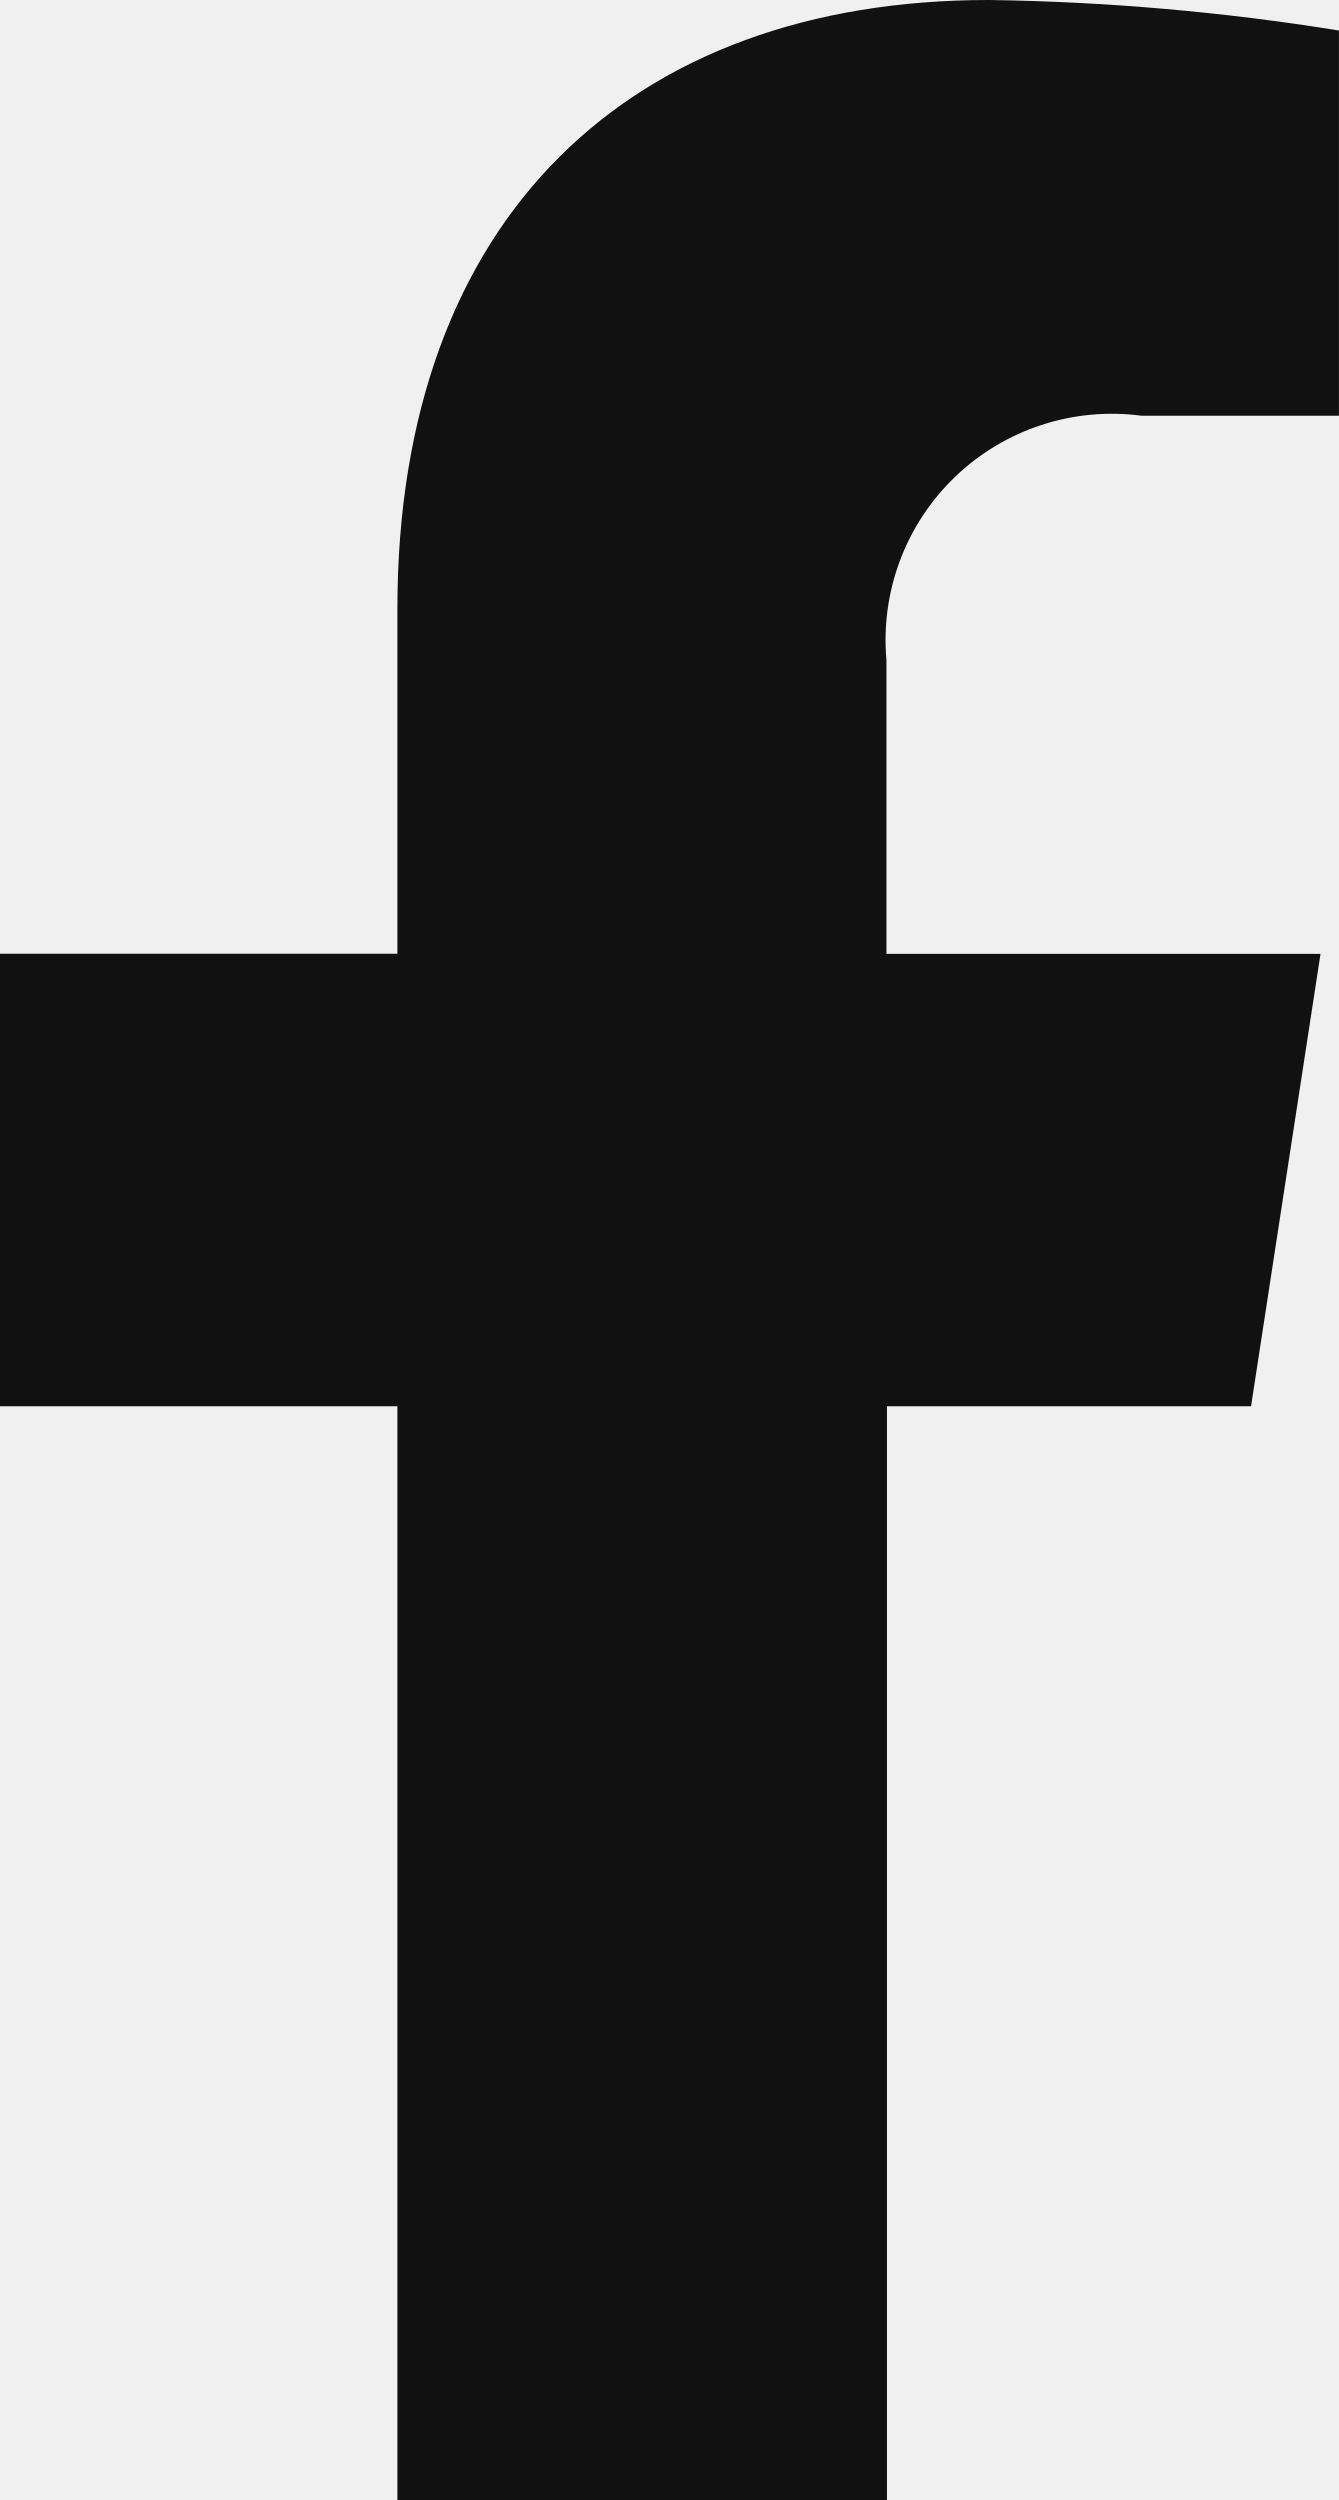
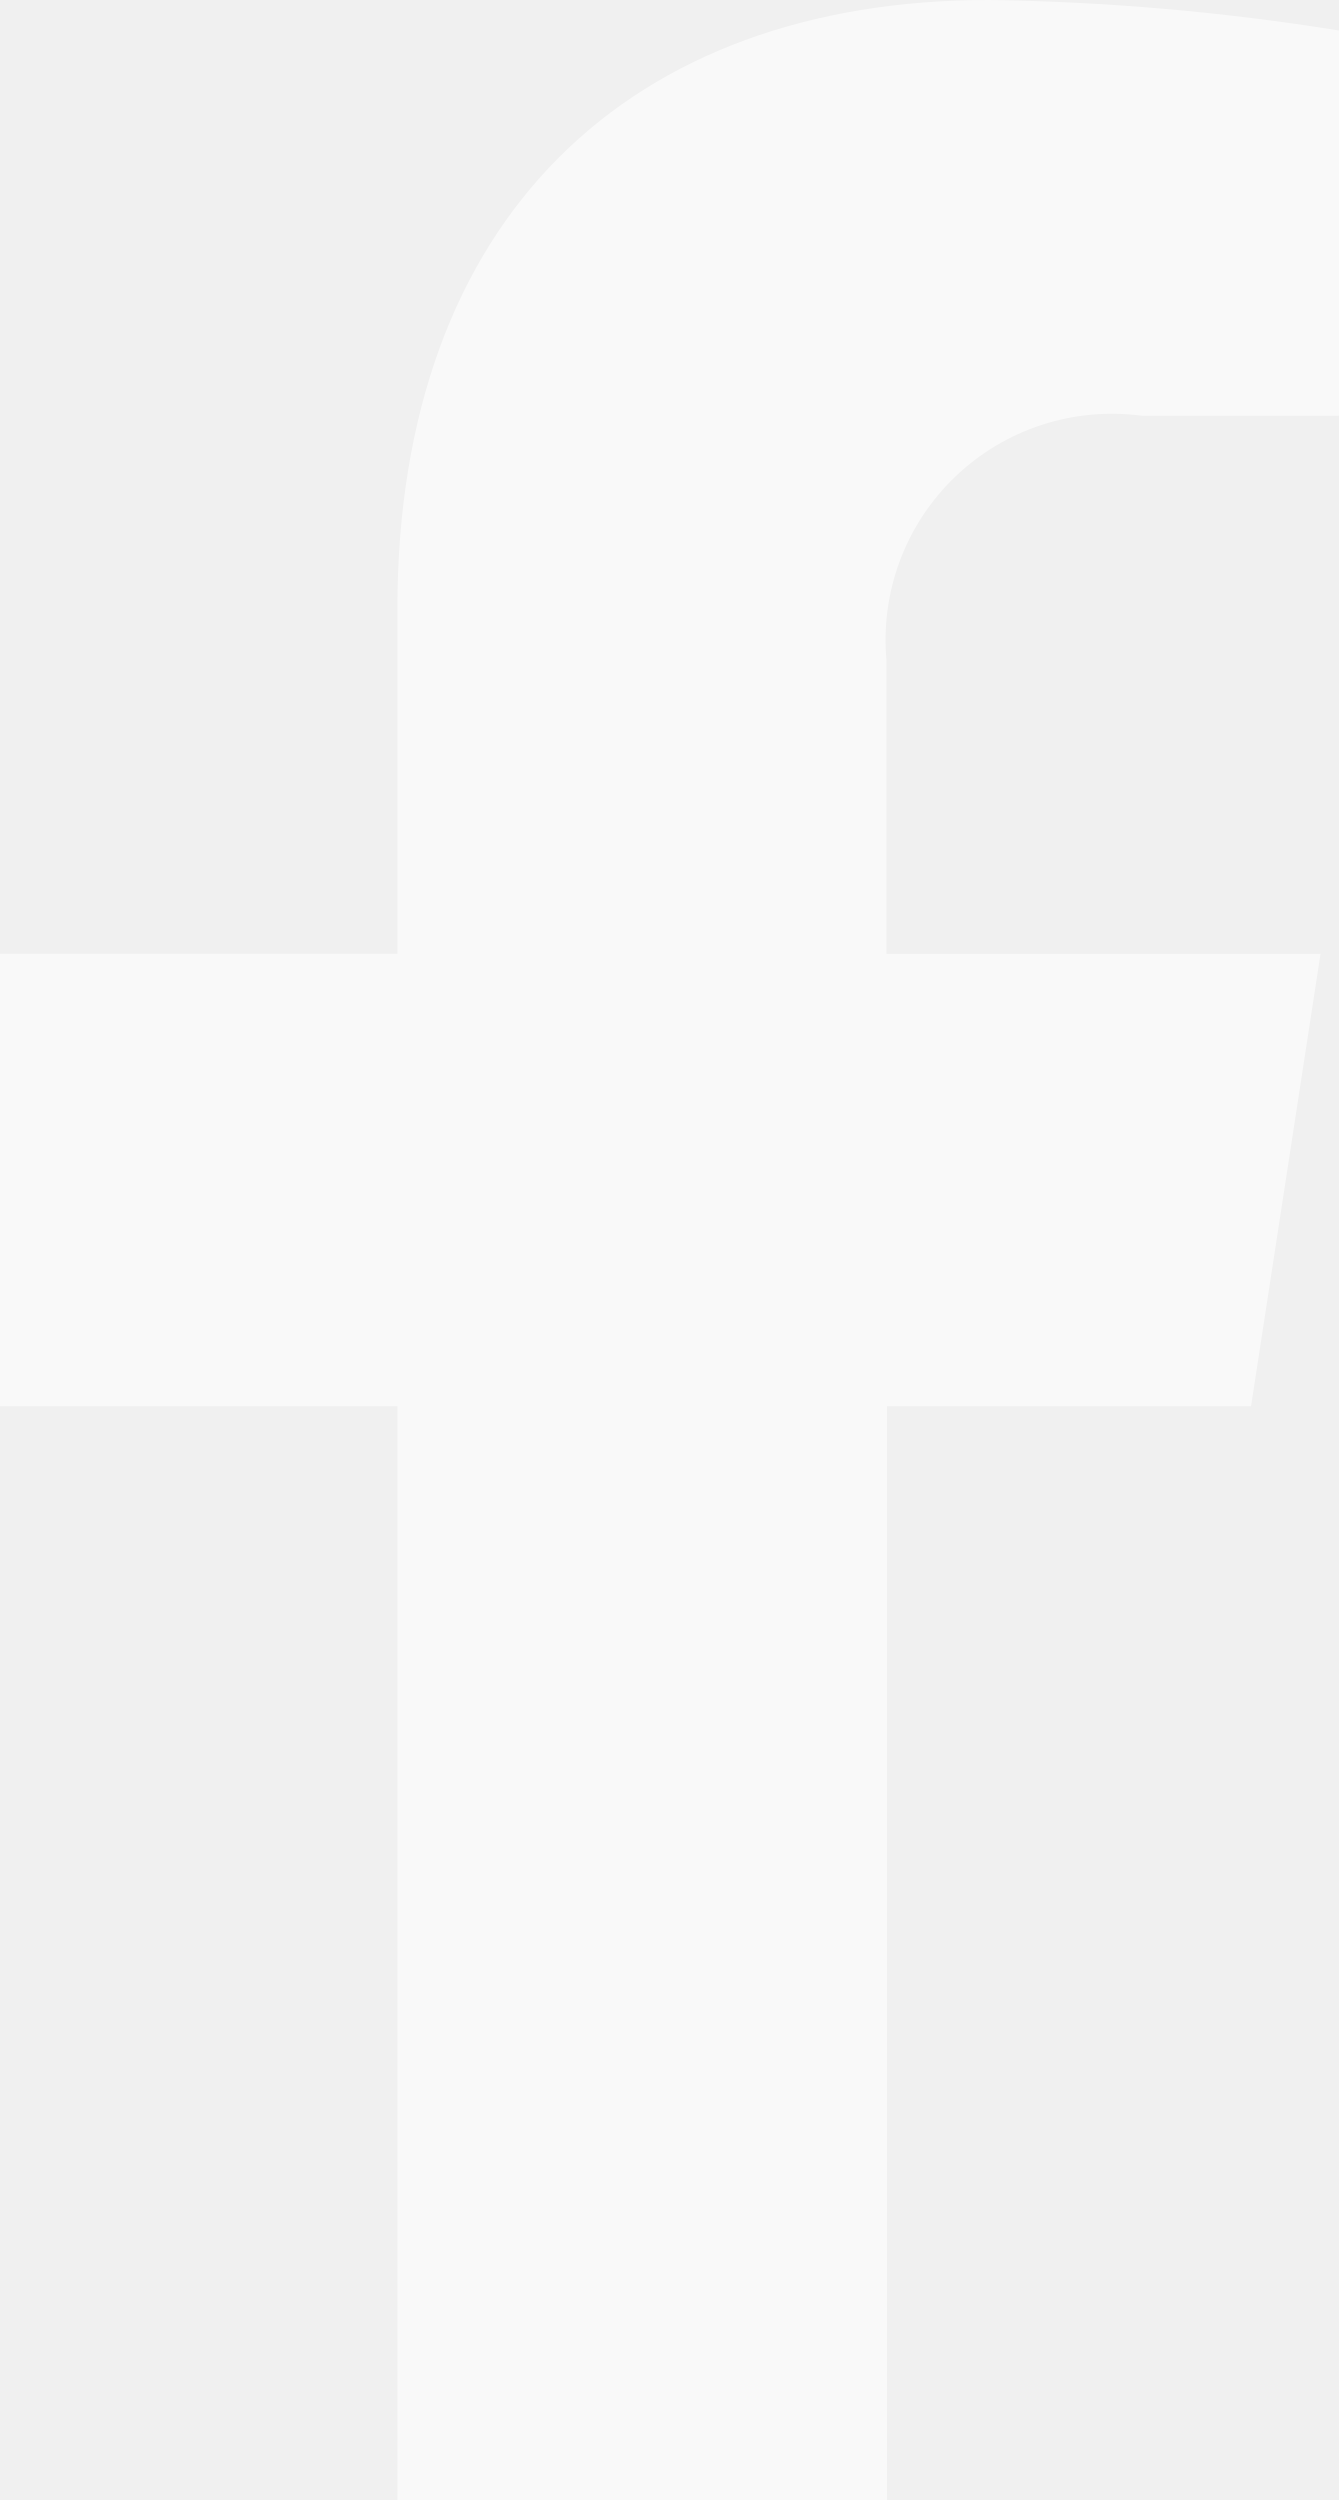
<svg xmlns="http://www.w3.org/2000/svg" width="12.854" height="24" viewBox="0 0 12.854 24">
  <defs>
    <style>
-             .cls-1{fill:#111}
+             .cls-1{fill:#fff;opacity:.601}
        </style>
  </defs>
  <path id="facebook-f-brands" d="M34.9 13.5l.667-4.343H31.4V6.338a2.172 2.172 0 0 1 2.449-2.347h1.895V.293A23.105 23.105 0 0 0 32.381 0c-3.432 0-5.676 2.08-5.676 5.846v3.31H22.89V13.5h3.815V24h4.7V13.5z" class="cls-1" transform="translate(-22.89)" />
</svg>
